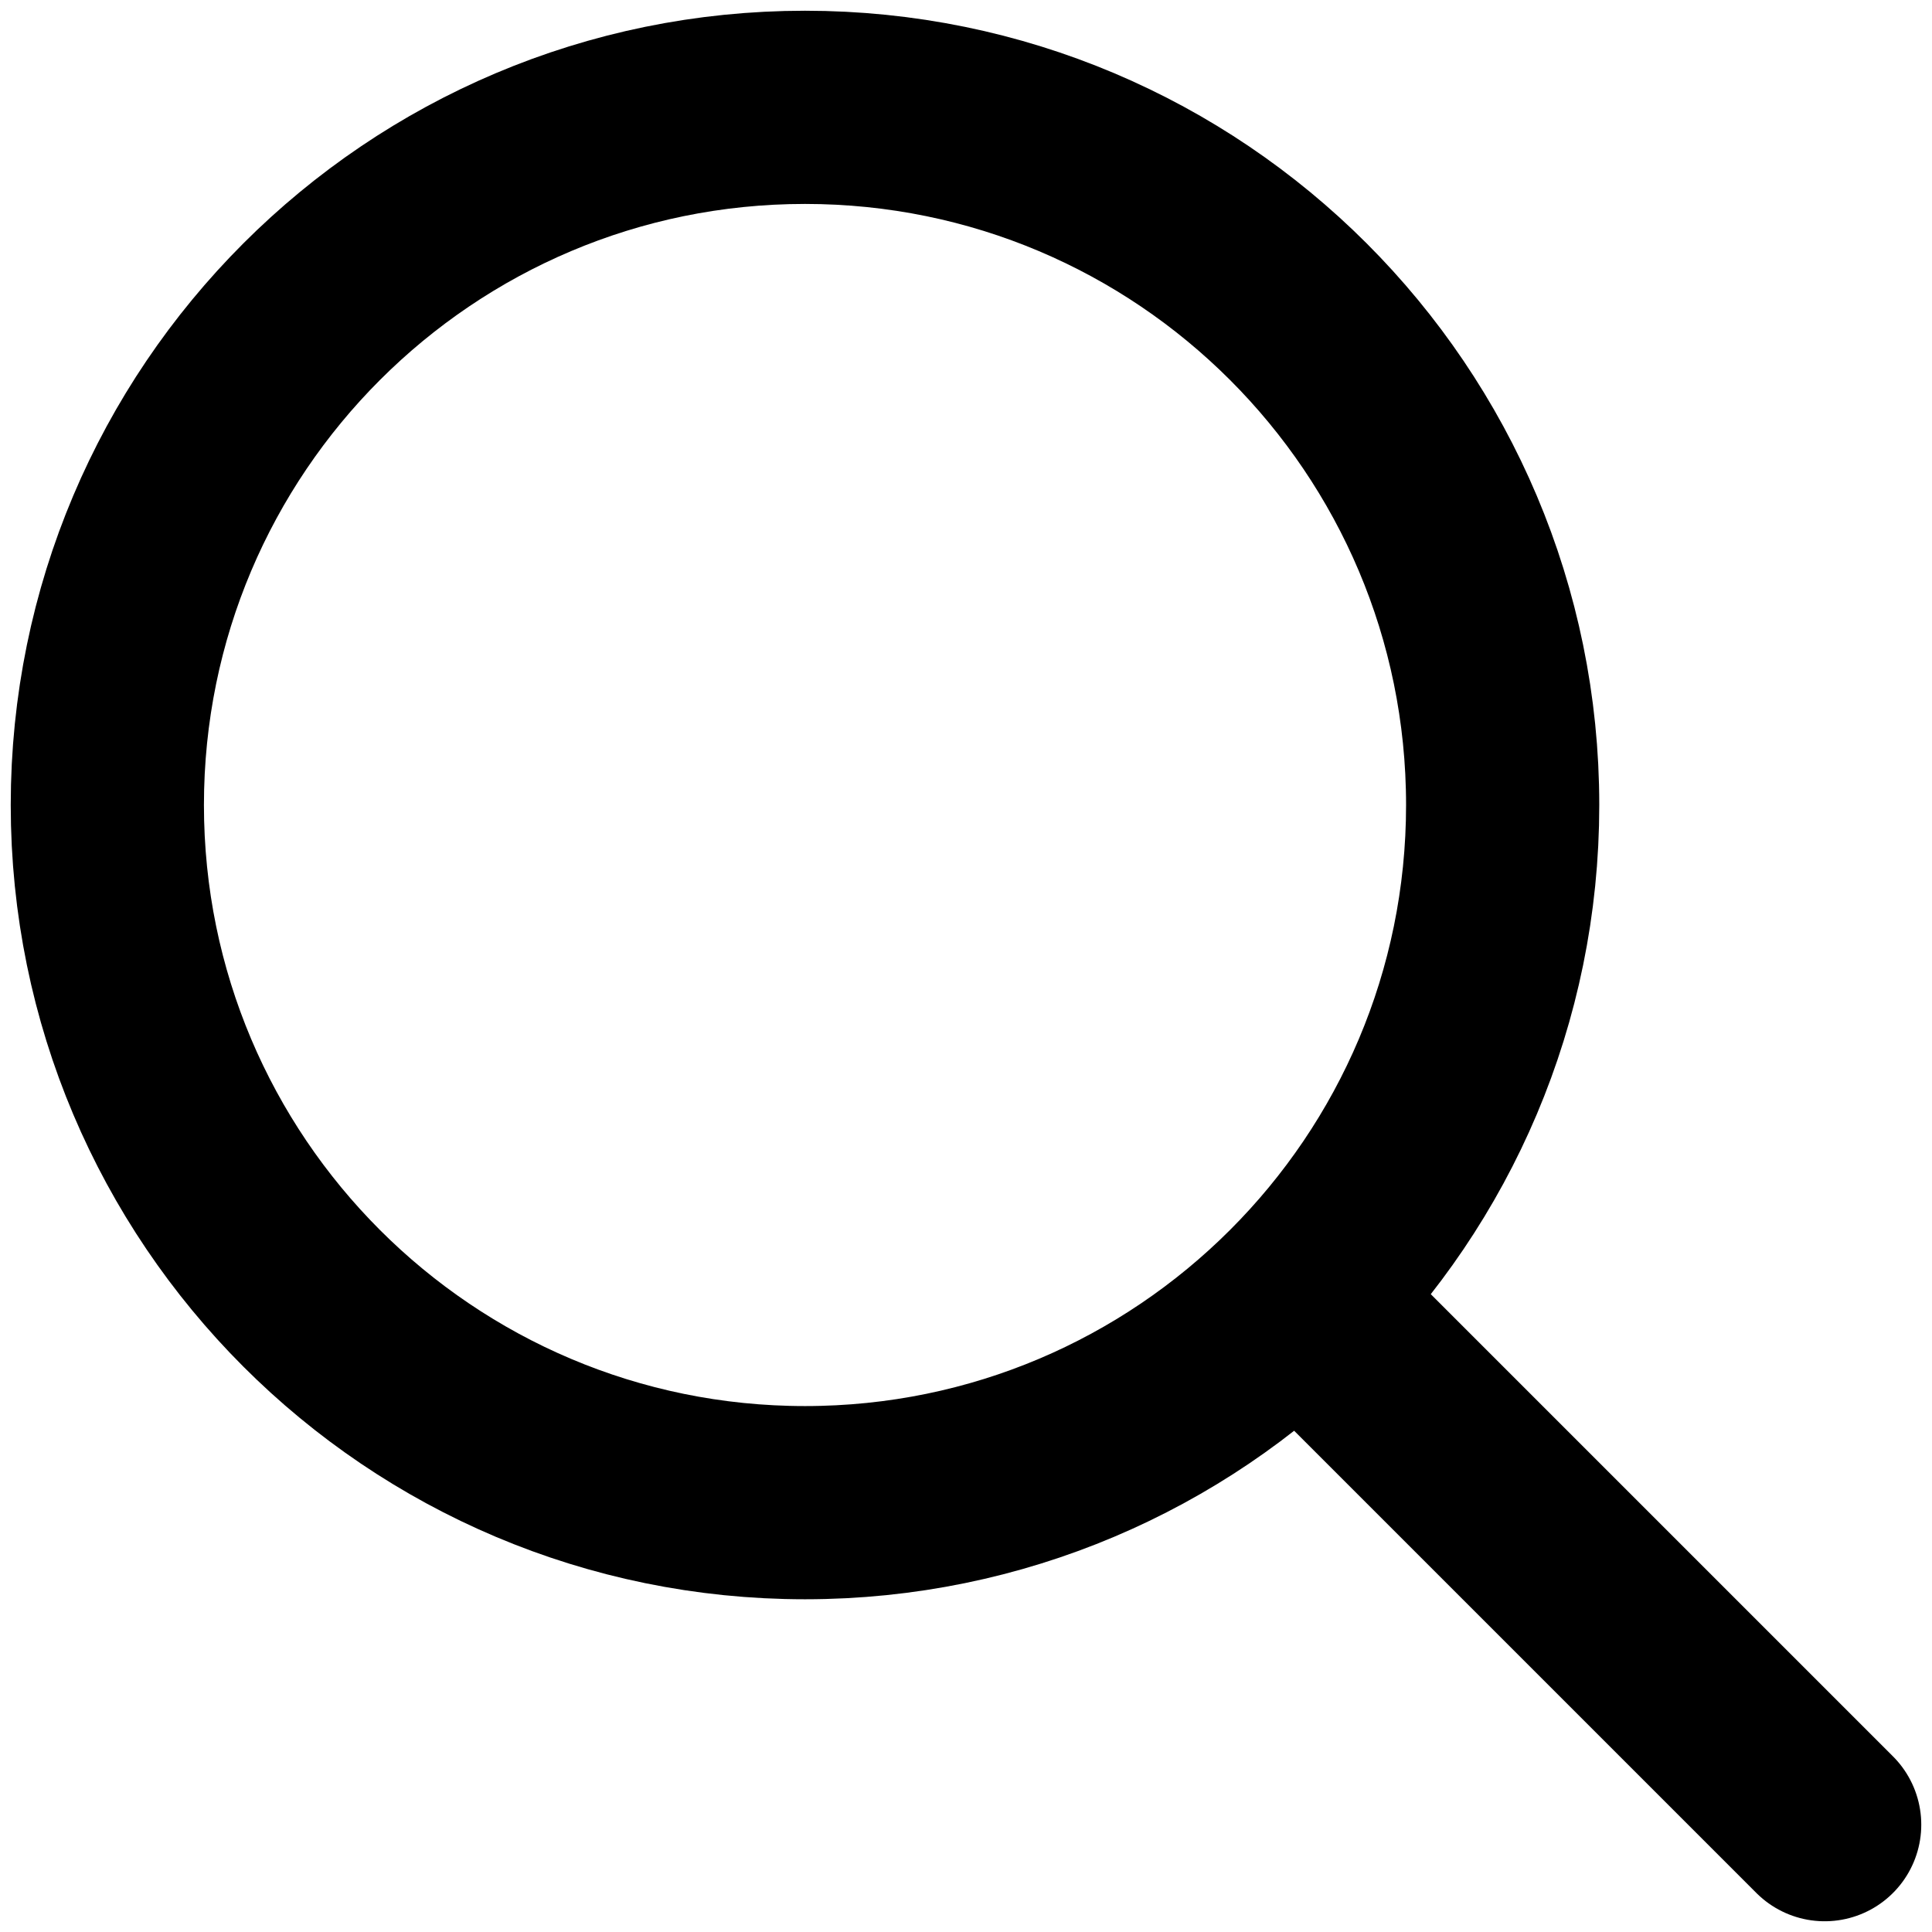
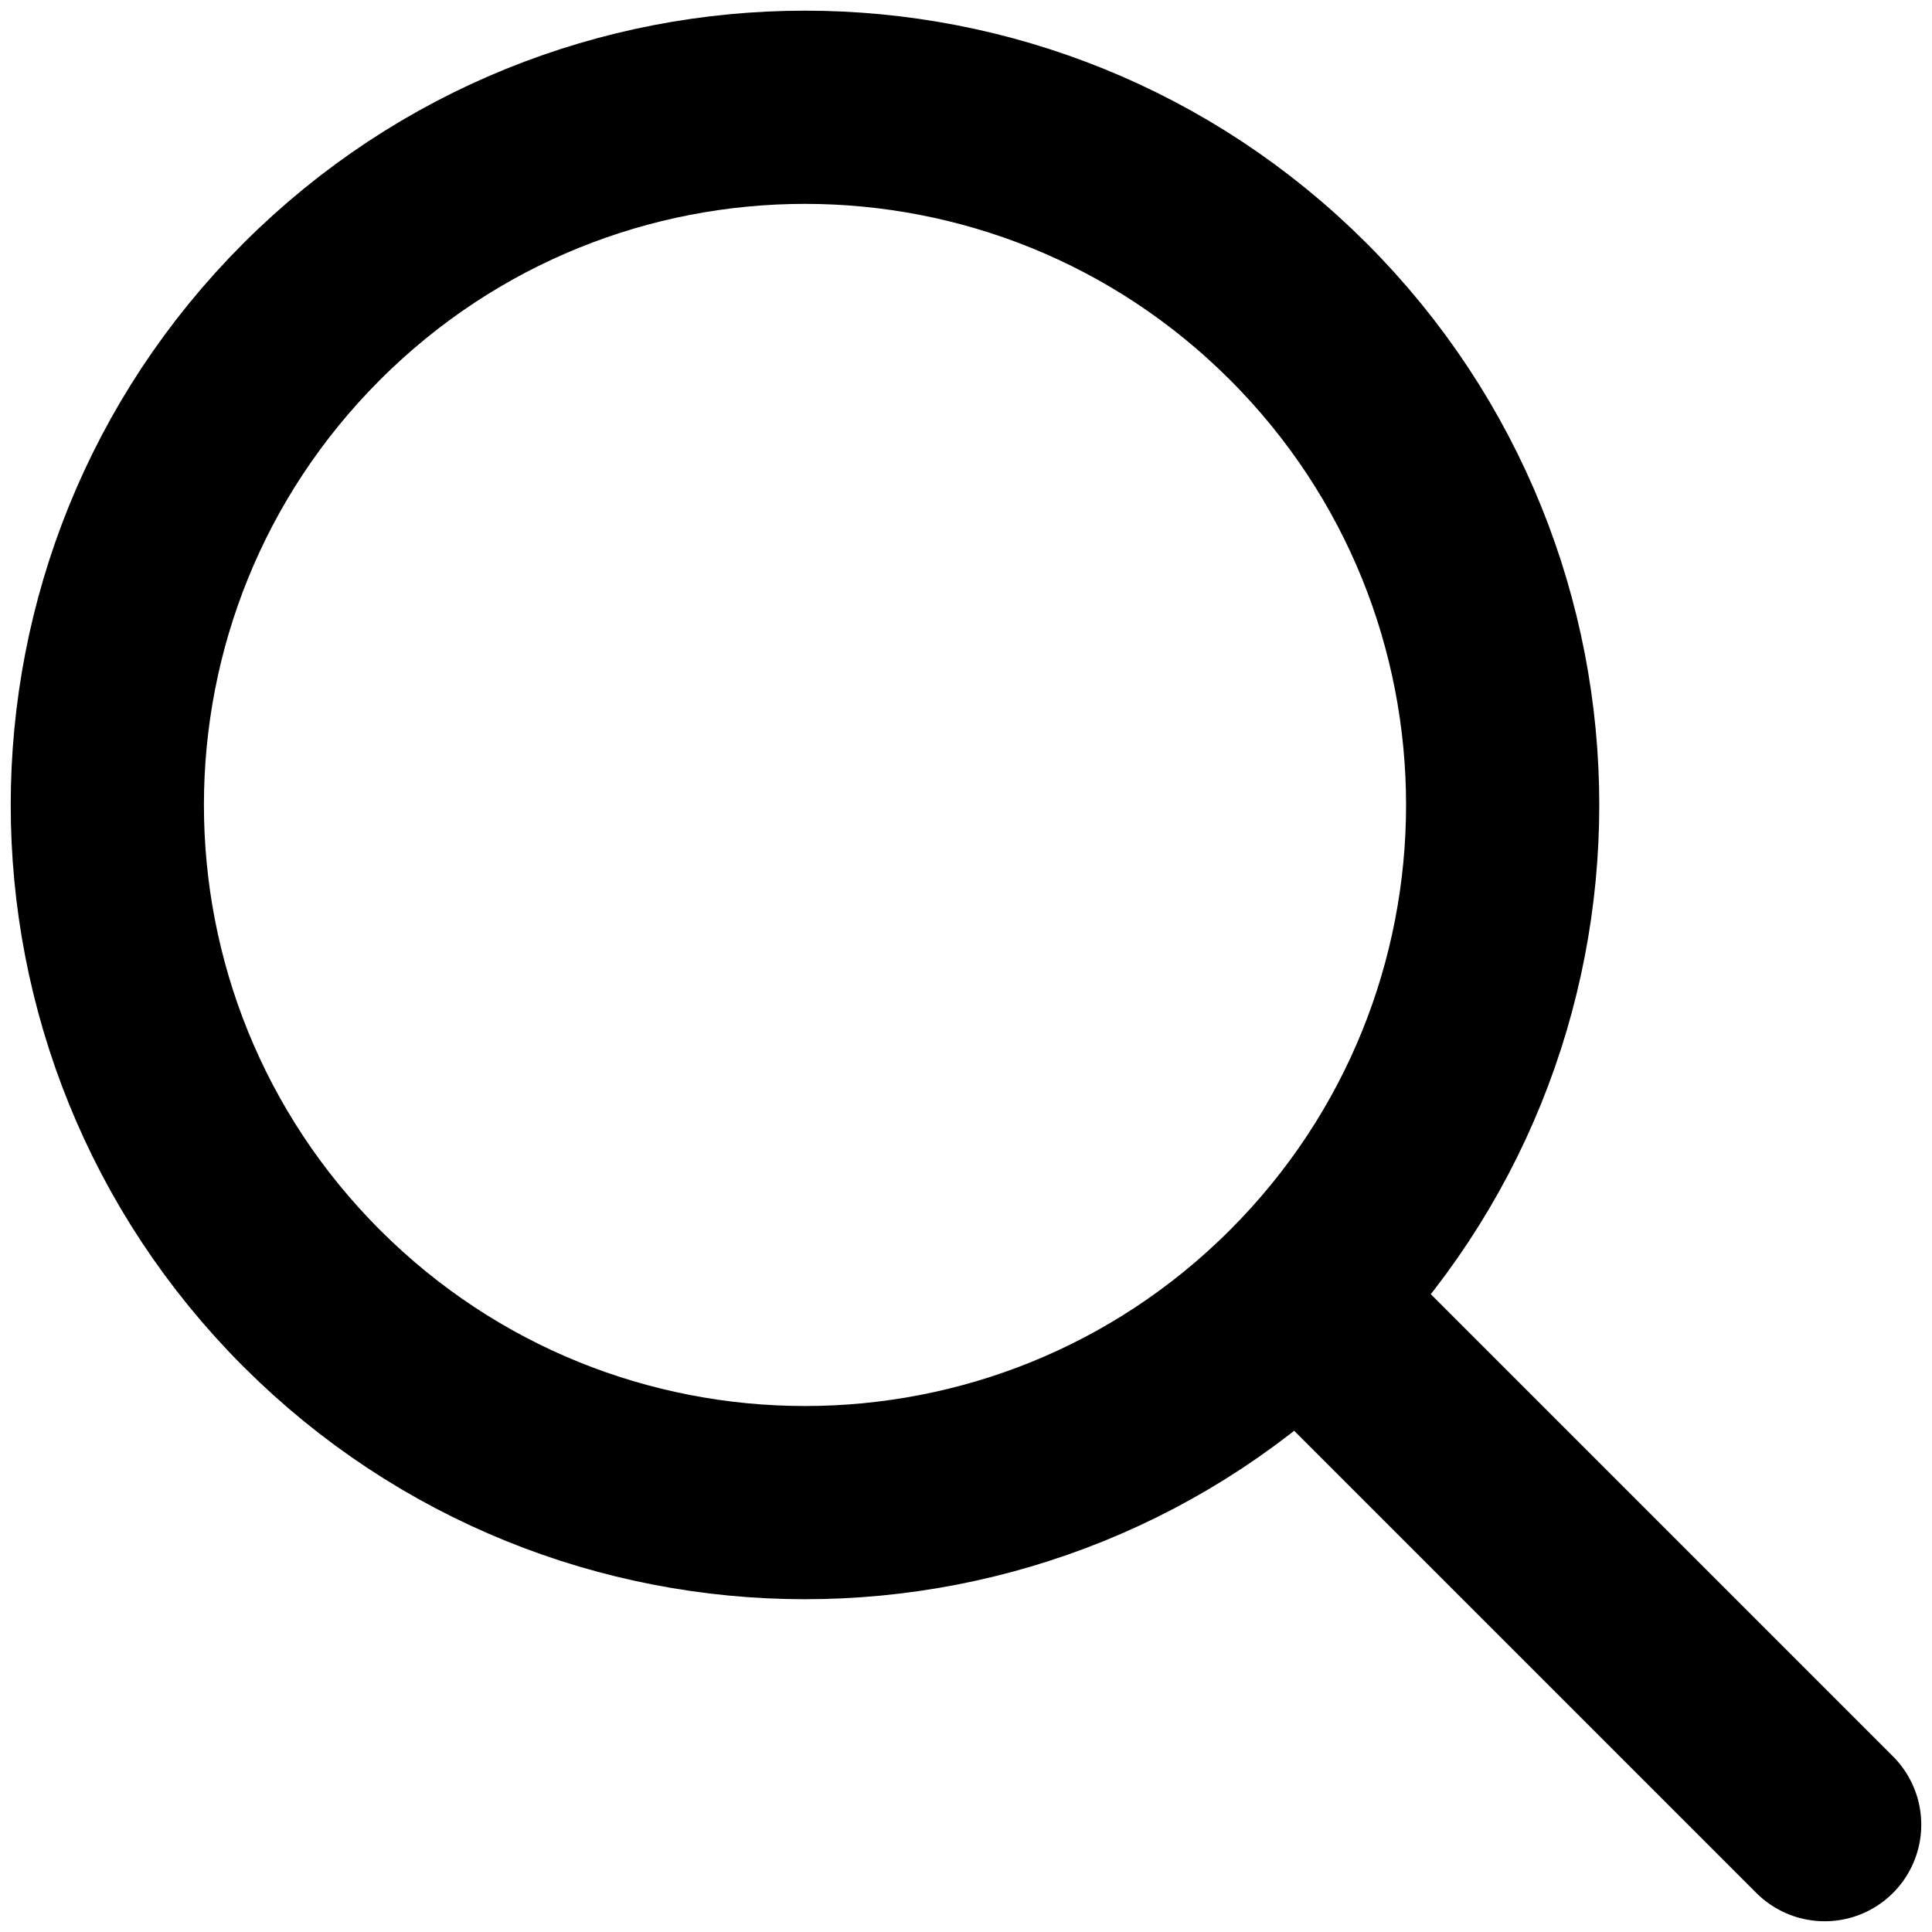
- <svg xmlns="http://www.w3.org/2000/svg" width="18" height="18" viewBox="0 0 18 18" fill="none">
-   <path d="M17 17L12.096 12.096M12.096 12.096C13.273 10.92 14 9.295 14 7.5C14 3.91 11.09 1 7.5 1C3.91 1 1 3.91 1 7.5C1 11.09 3.91 14 7.5 14C9.295 14 10.92 13.272 12.096 12.096Z" stroke="currentColor" stroke-width="1.8" stroke-linecap="round" stroke-linejoin="round" />
+ <svg xmlns="http://www.w3.org/2000/svg" width="18" height="18" fill="none">
+   <path d="m17 17-4.904-4.904m0 0a6.5 6.5 0 1 0-9.192-9.193 6.5 6.5 0 0 0 9.192 9.193Z" stroke="currentColor" stroke-width="1.8" stroke-linecap="round" stroke-linejoin="round" />
</svg>
